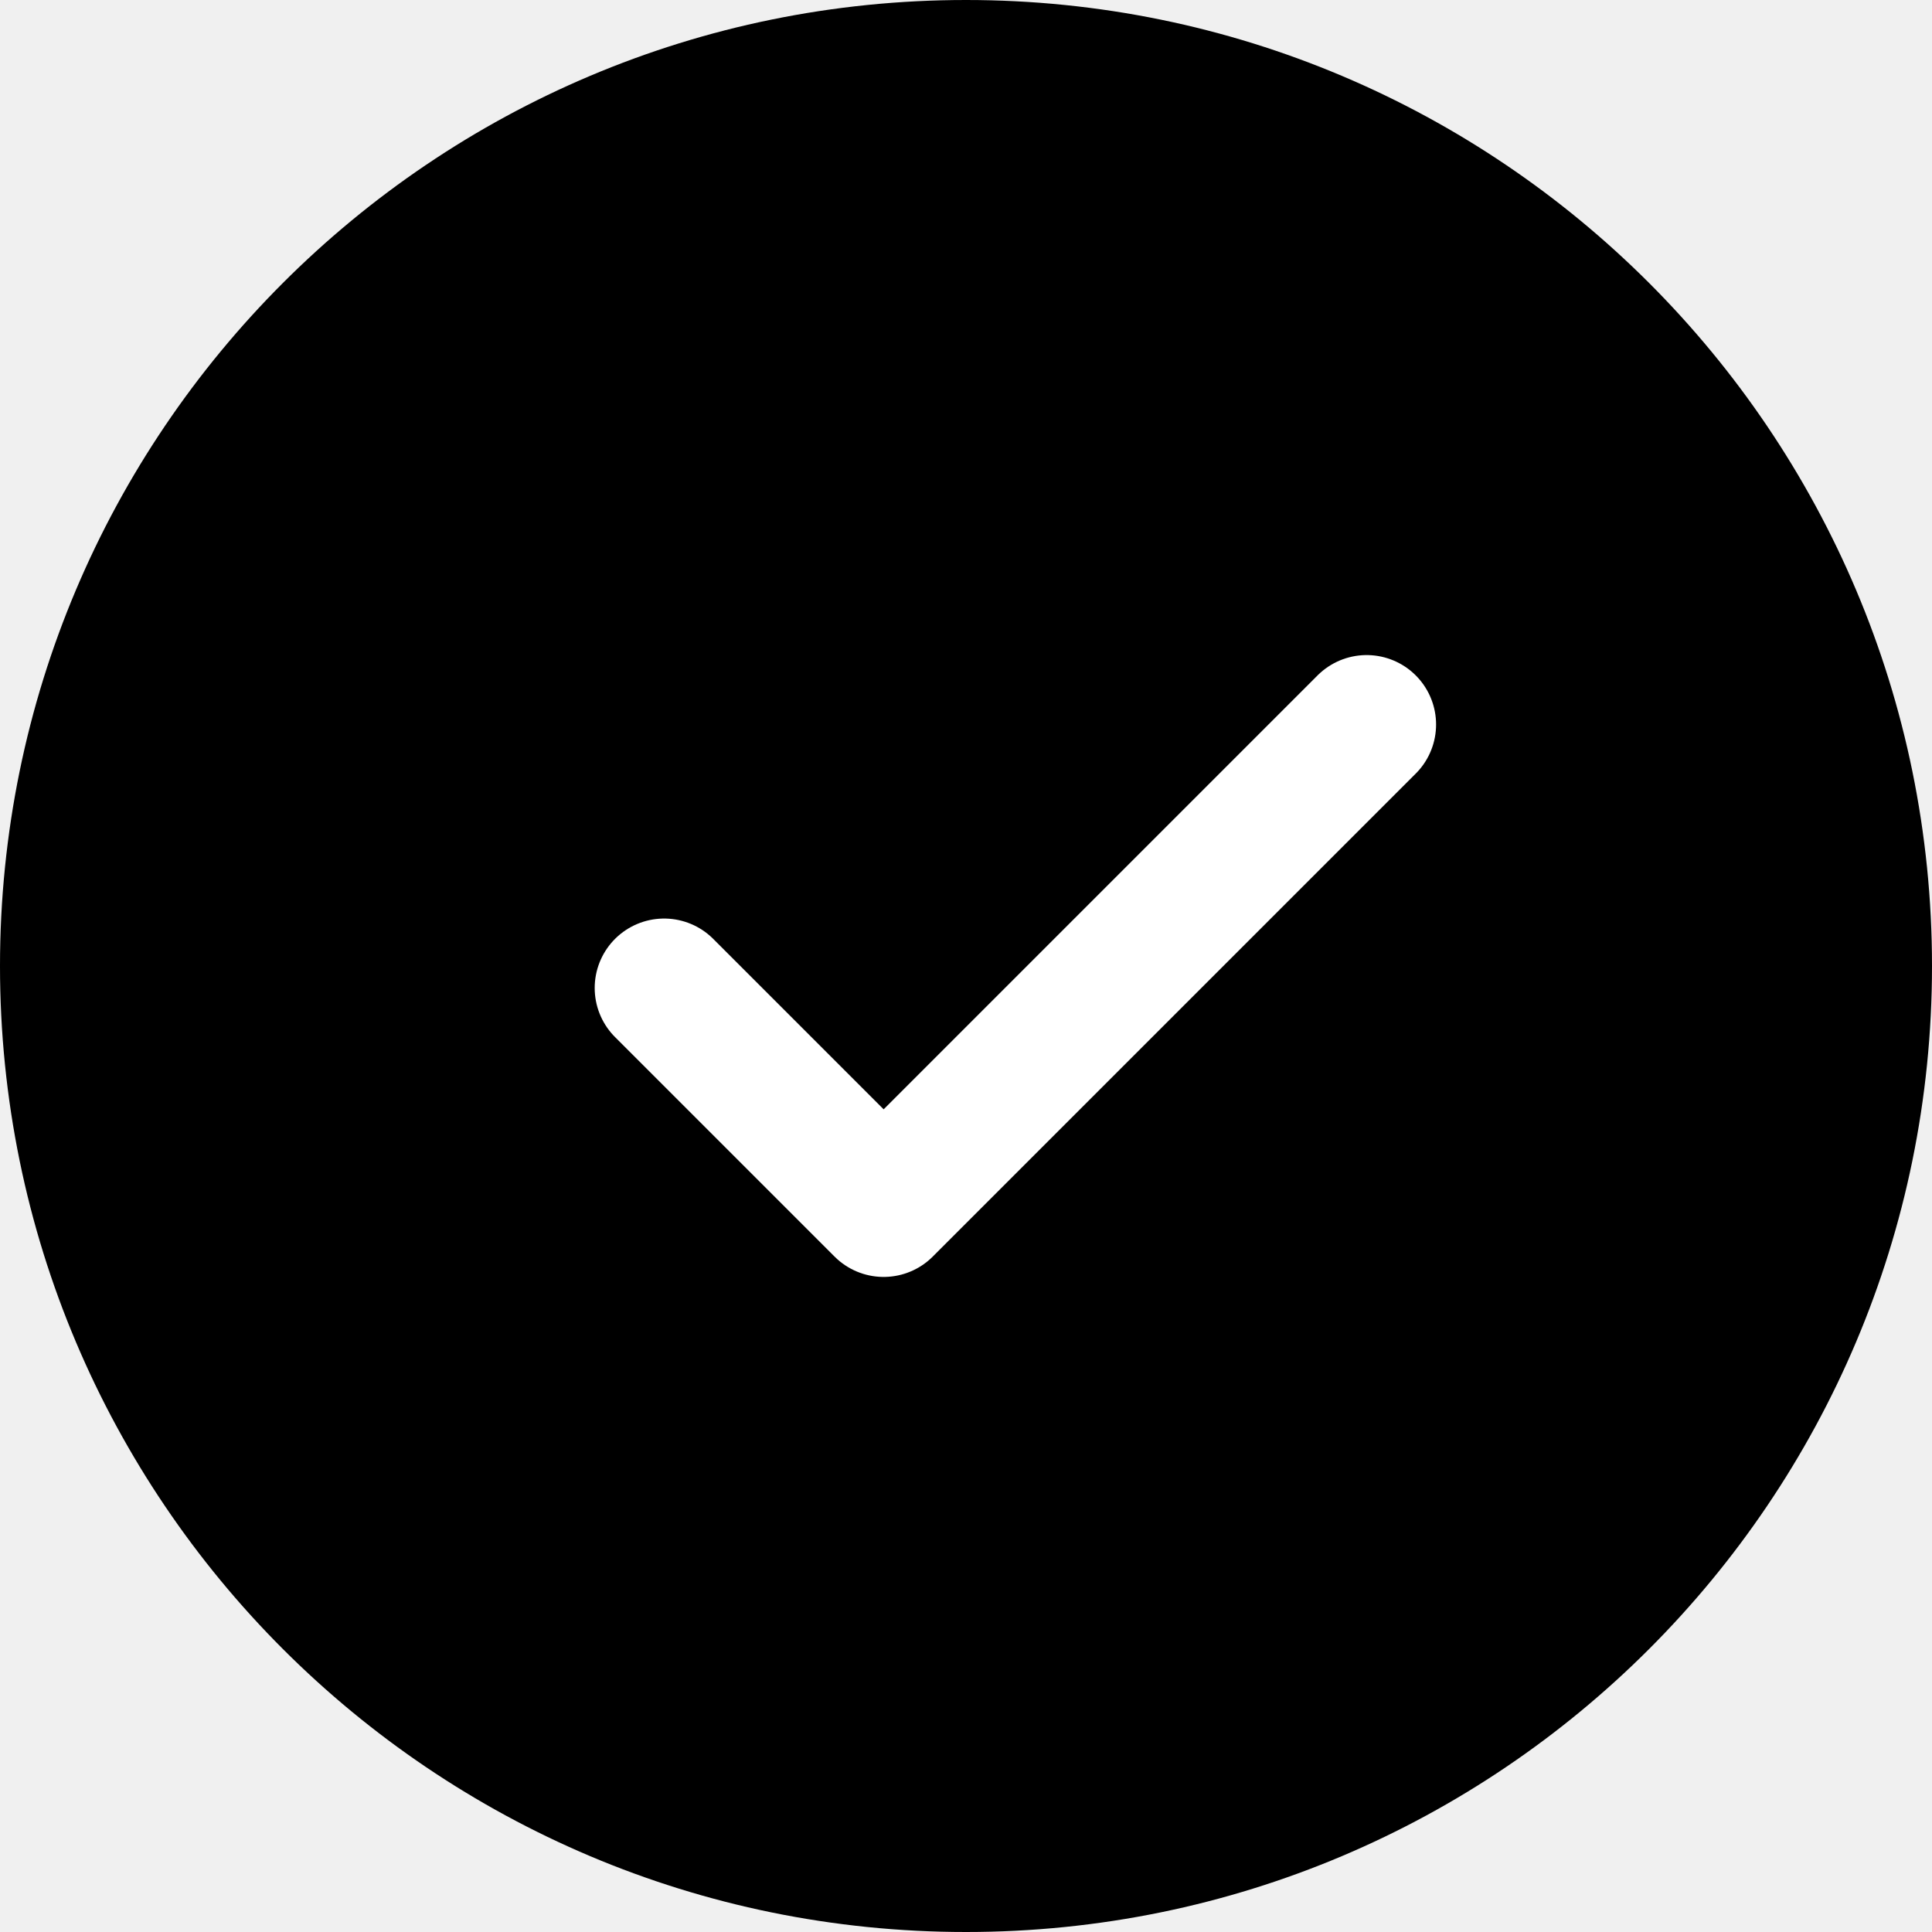
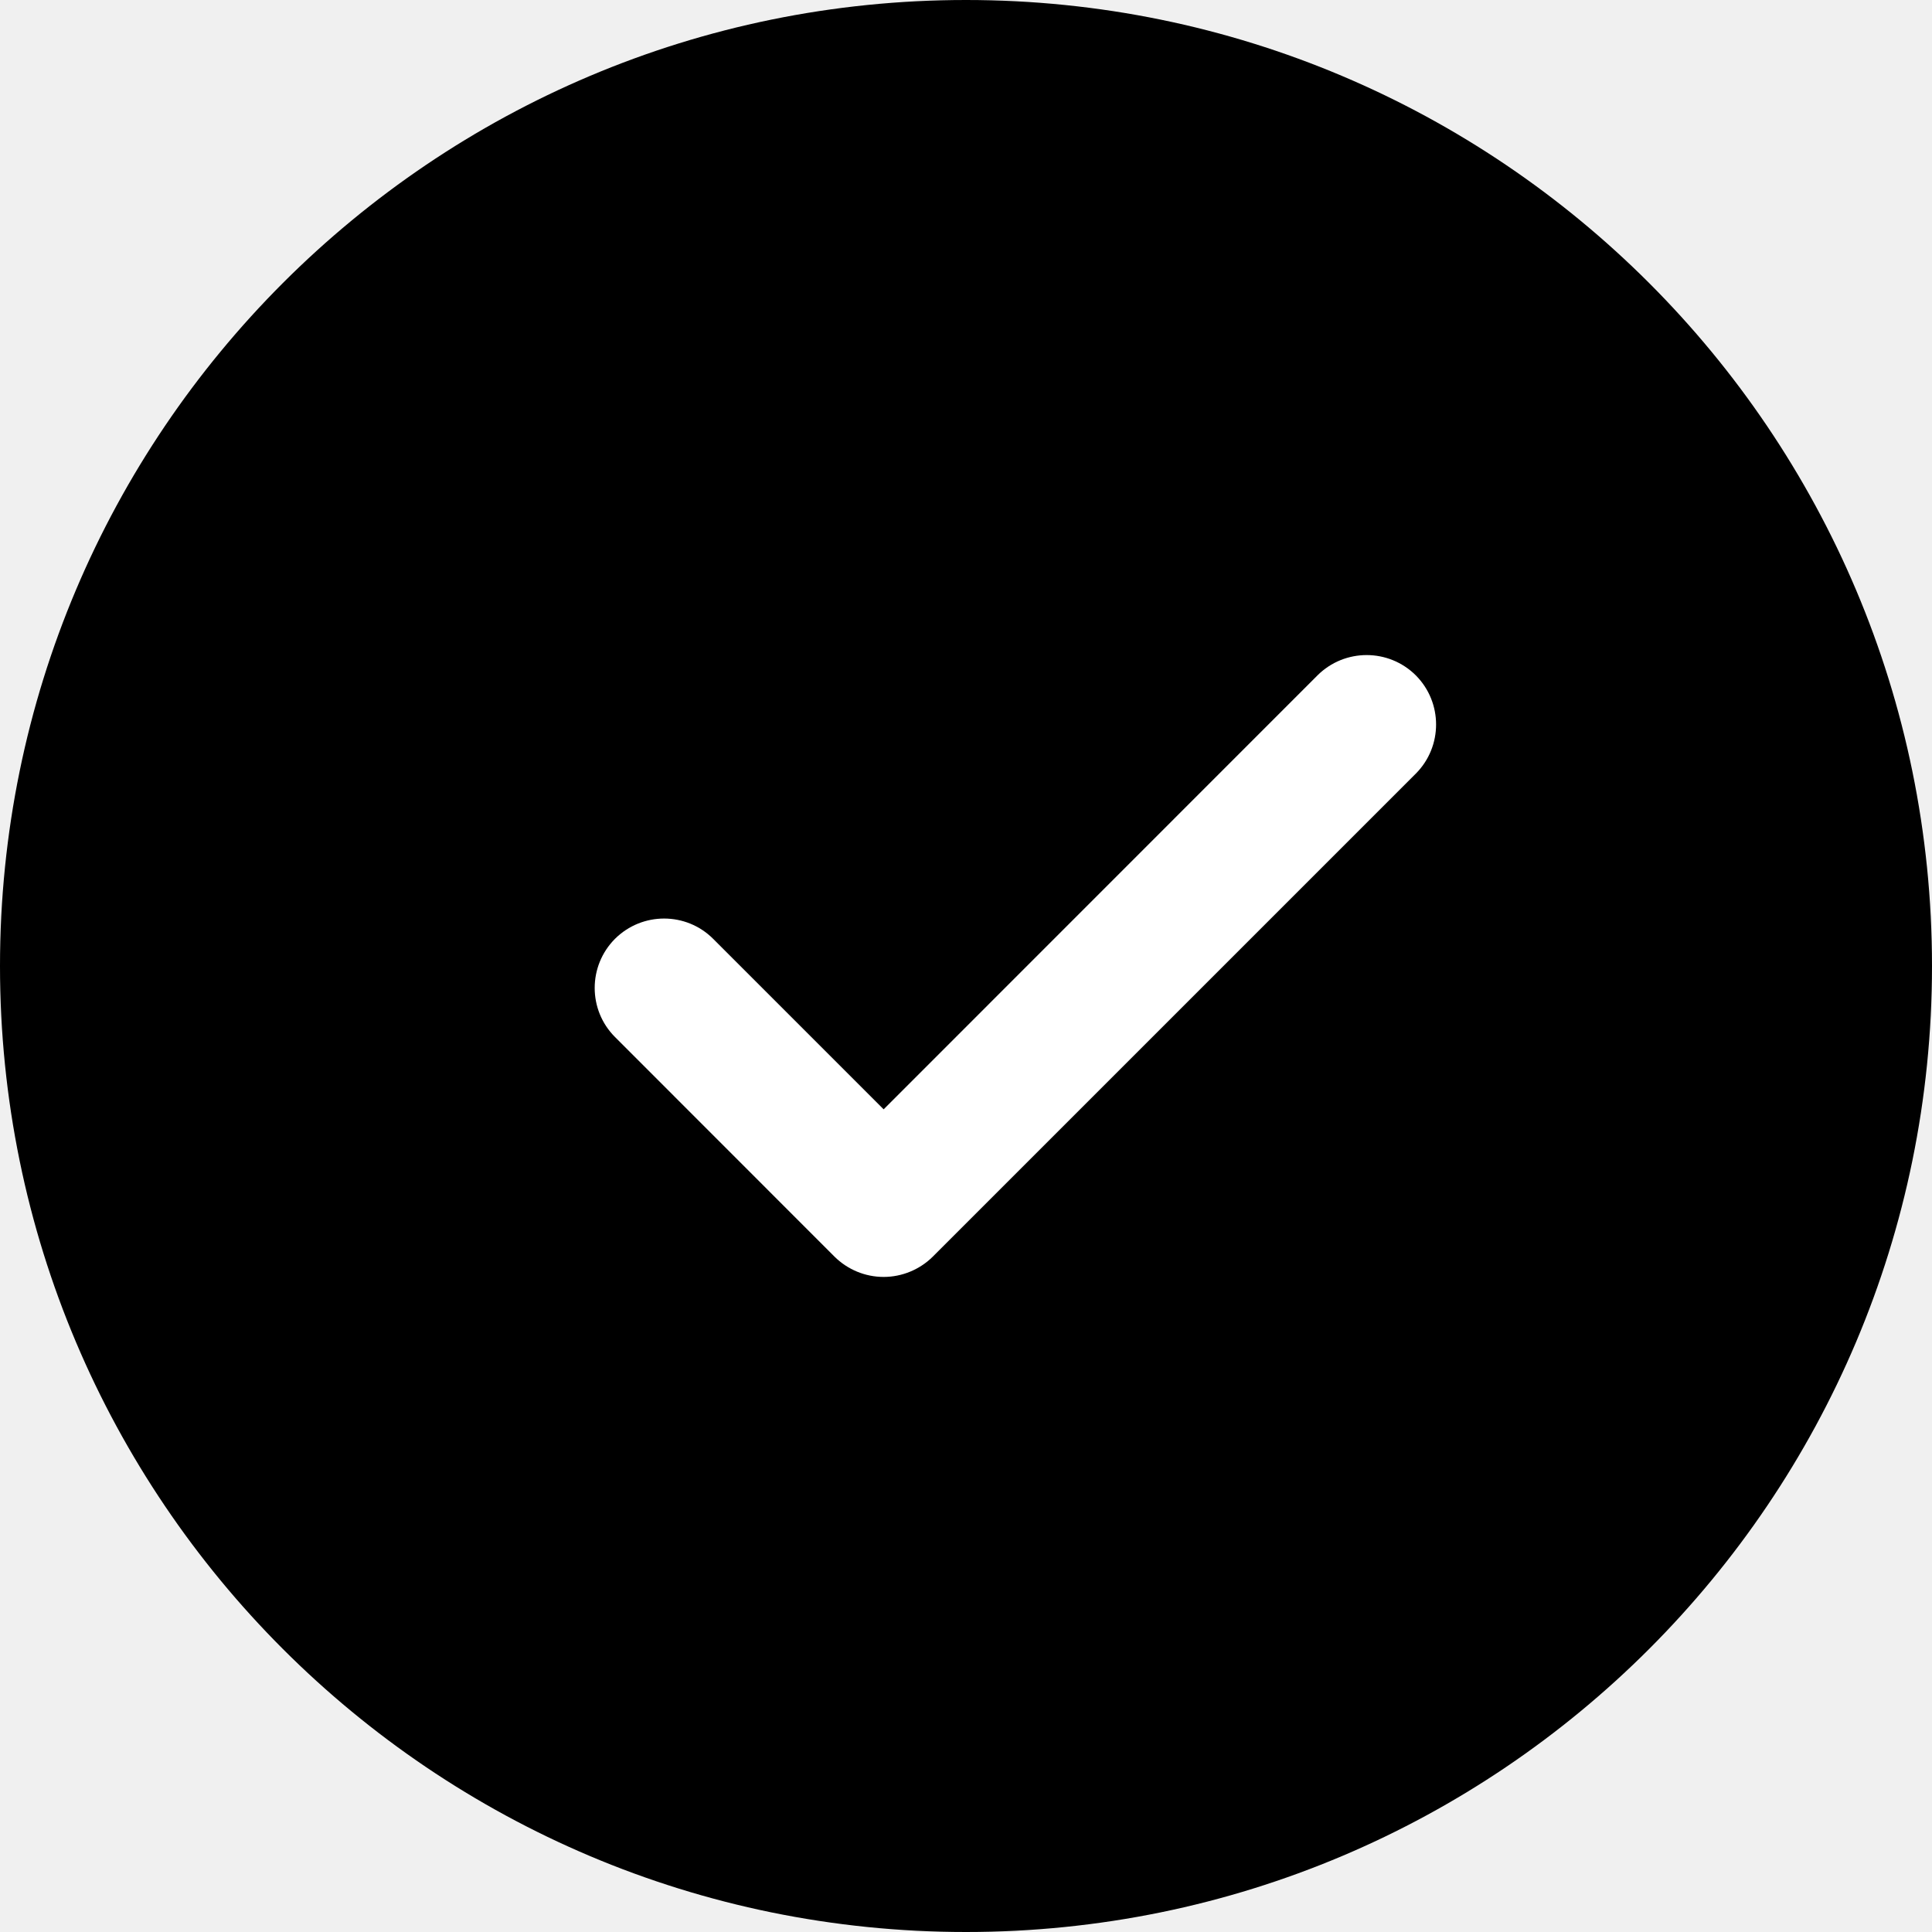
<svg xmlns="http://www.w3.org/2000/svg" width="16" height="16" viewBox="0 0 16 16" fill="none">
-   <circle cx="8" cy="8" r="8" fill="black" />
-   <path d="M11.318 6L7.318 10L5.5 8.182" stroke="white" stroke-width="1.15" stroke-linecap="round" stroke-linejoin="round" />
+   <path d="M16 8C16 12.418 12.418 16 8 16C3.582 16 0 12.418 0 8C0 3.582 3.582 0 8 0C12.418 0 16 3.582 16 8Z" fill="black" />
+   <path d="M11.725 5.593C11.949 5.818 11.949 6.182 11.725 6.407L7.725 10.407C7.617 10.514 7.47 10.575 7.318 10.575C7.165 10.575 7.019 10.514 6.911 10.407L5.093 8.588C4.869 8.364 4.869 8 5.093 7.775C5.318 7.551 5.682 7.551 5.906 7.775L7.318 9.187L10.911 5.593C11.136 5.369 11.5 5.369 11.725 5.593Z" fill="white" />
</svg>
